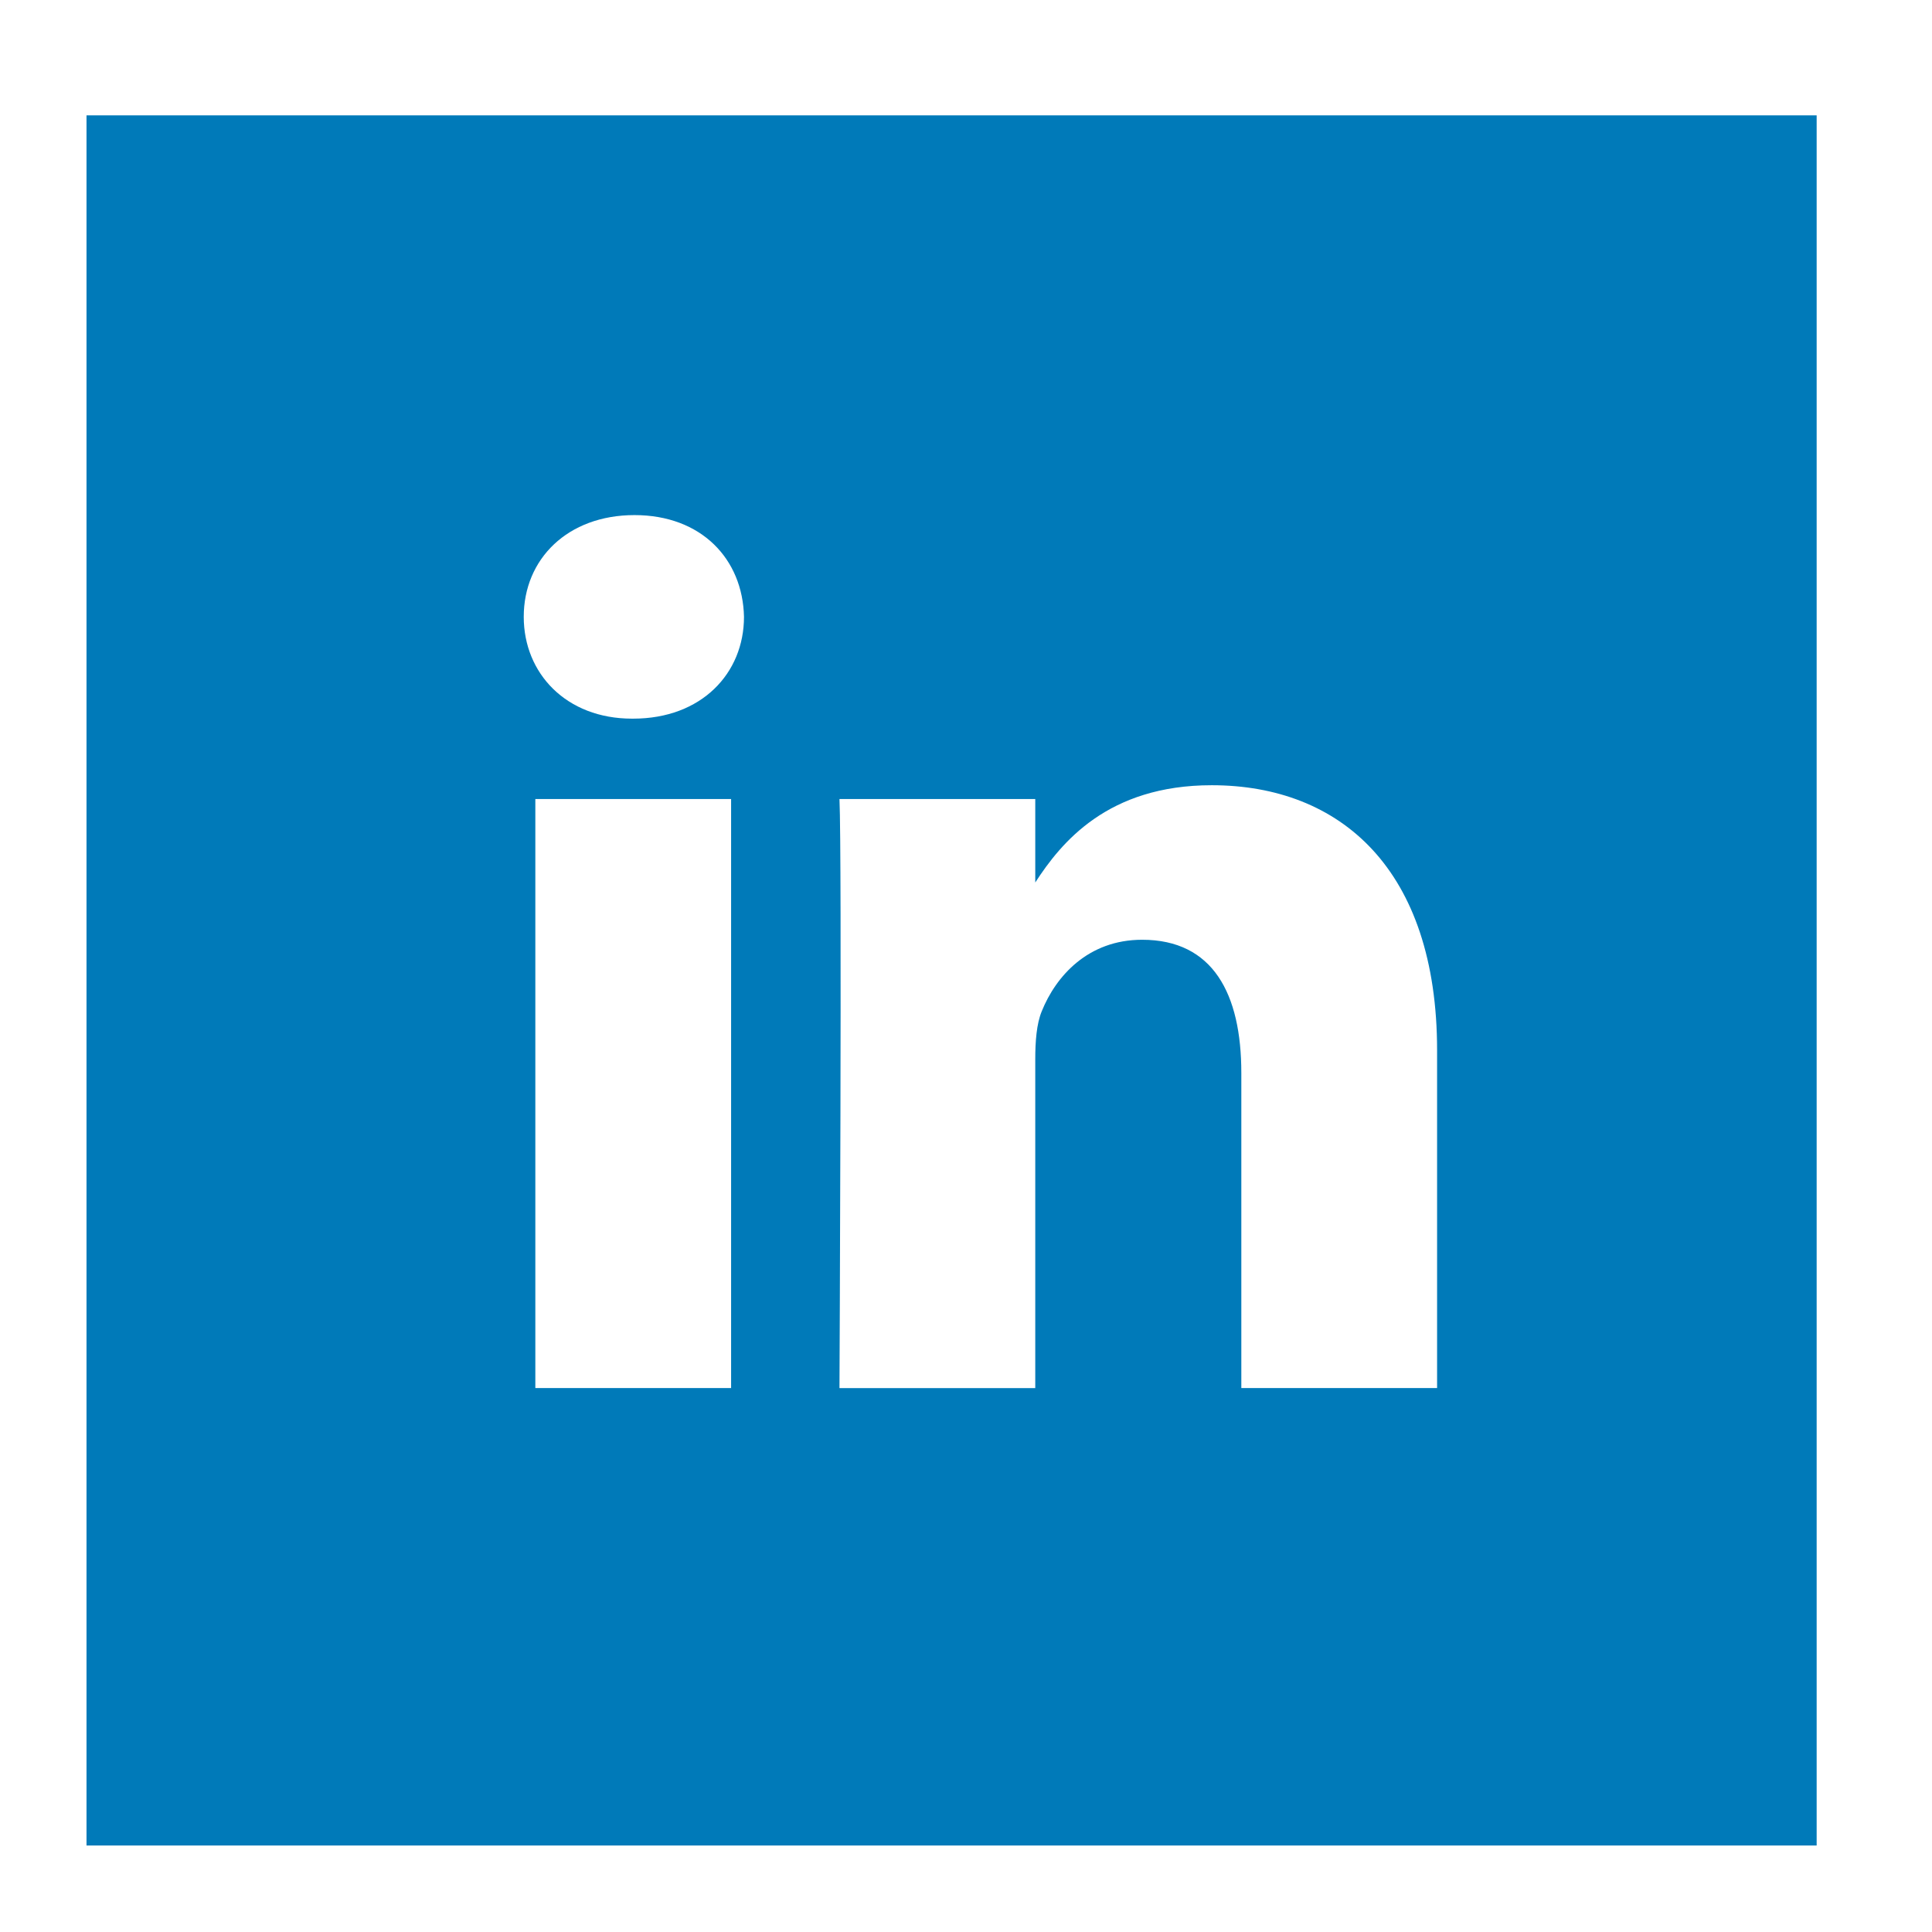
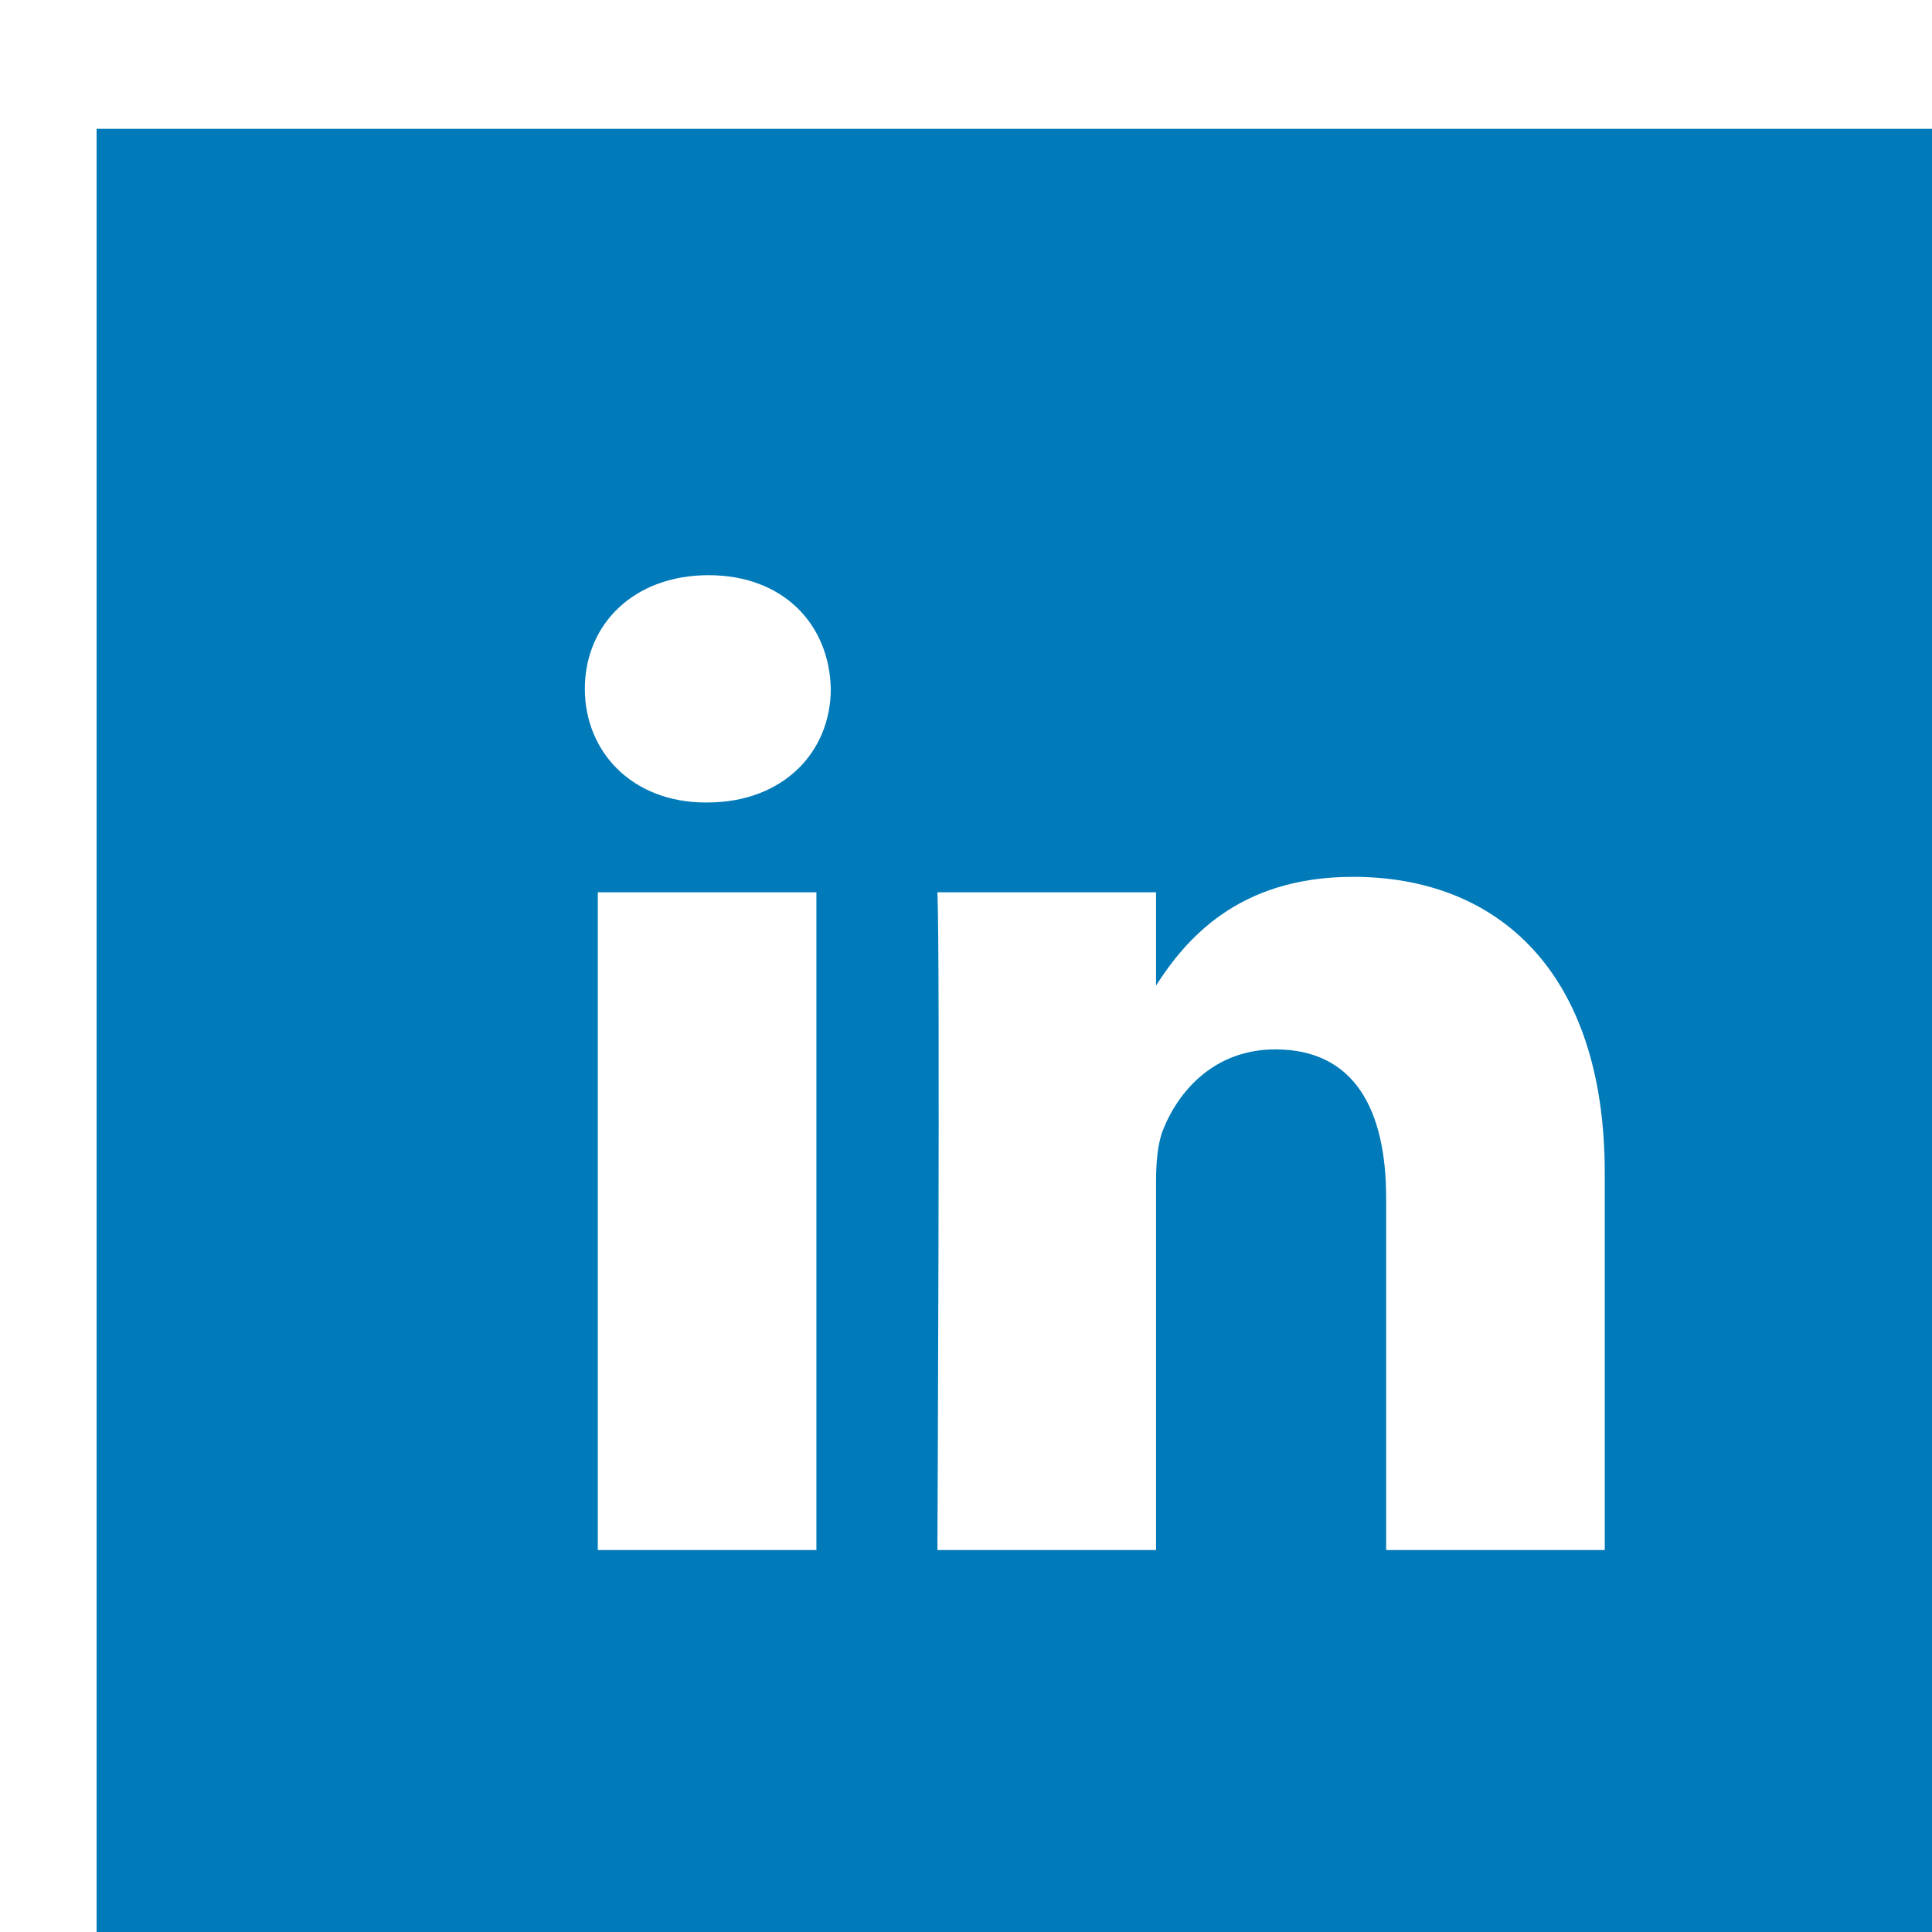
- <svg xmlns="http://www.w3.org/2000/svg" height="67px" id="Layer_1" style="enable-background:new 0 0 67 67;" version="1.1" viewBox="0 0 67 67" width="67px" xml:space="preserve">
+ <svg xmlns="http://www.w3.org/2000/svg" height="60px" id="Layer_1" style="enable-background:new 0 0 60 60;" version="1.1" viewBox="0 0 60 60" width="60px" xml:space="preserve">
  <path d="M49.837,48.137V36.425c0-6.274-3.35-9.194-7.816-9.194  c-3.604,0-5.219,1.982-6.119,3.373V27.71h-6.79c0.09,1.917,0,20.428,0,20.428h6.79V36.729c0-0.61,0.044-1.22,0.224-1.657  c0.49-1.219,1.607-2.482,3.482-2.482c2.458,0,3.44,1.873,3.44,4.618v10.929H49.837z M21.959,24.922c2.367,0,3.842-1.569,3.842-3.531  c-0.044-2.003-1.475-3.528-3.797-3.528s-3.841,1.525-3.841,3.528c0,1.962,1.474,3.531,3.753,3.531H21.959z M25.354,48.137V27.71  h-6.789v20.427H25.354z M3,4h60v60H3V4z" style="fill-rule:evenodd;clip-rule:evenodd;fill:#007AB9;" />
</svg>
